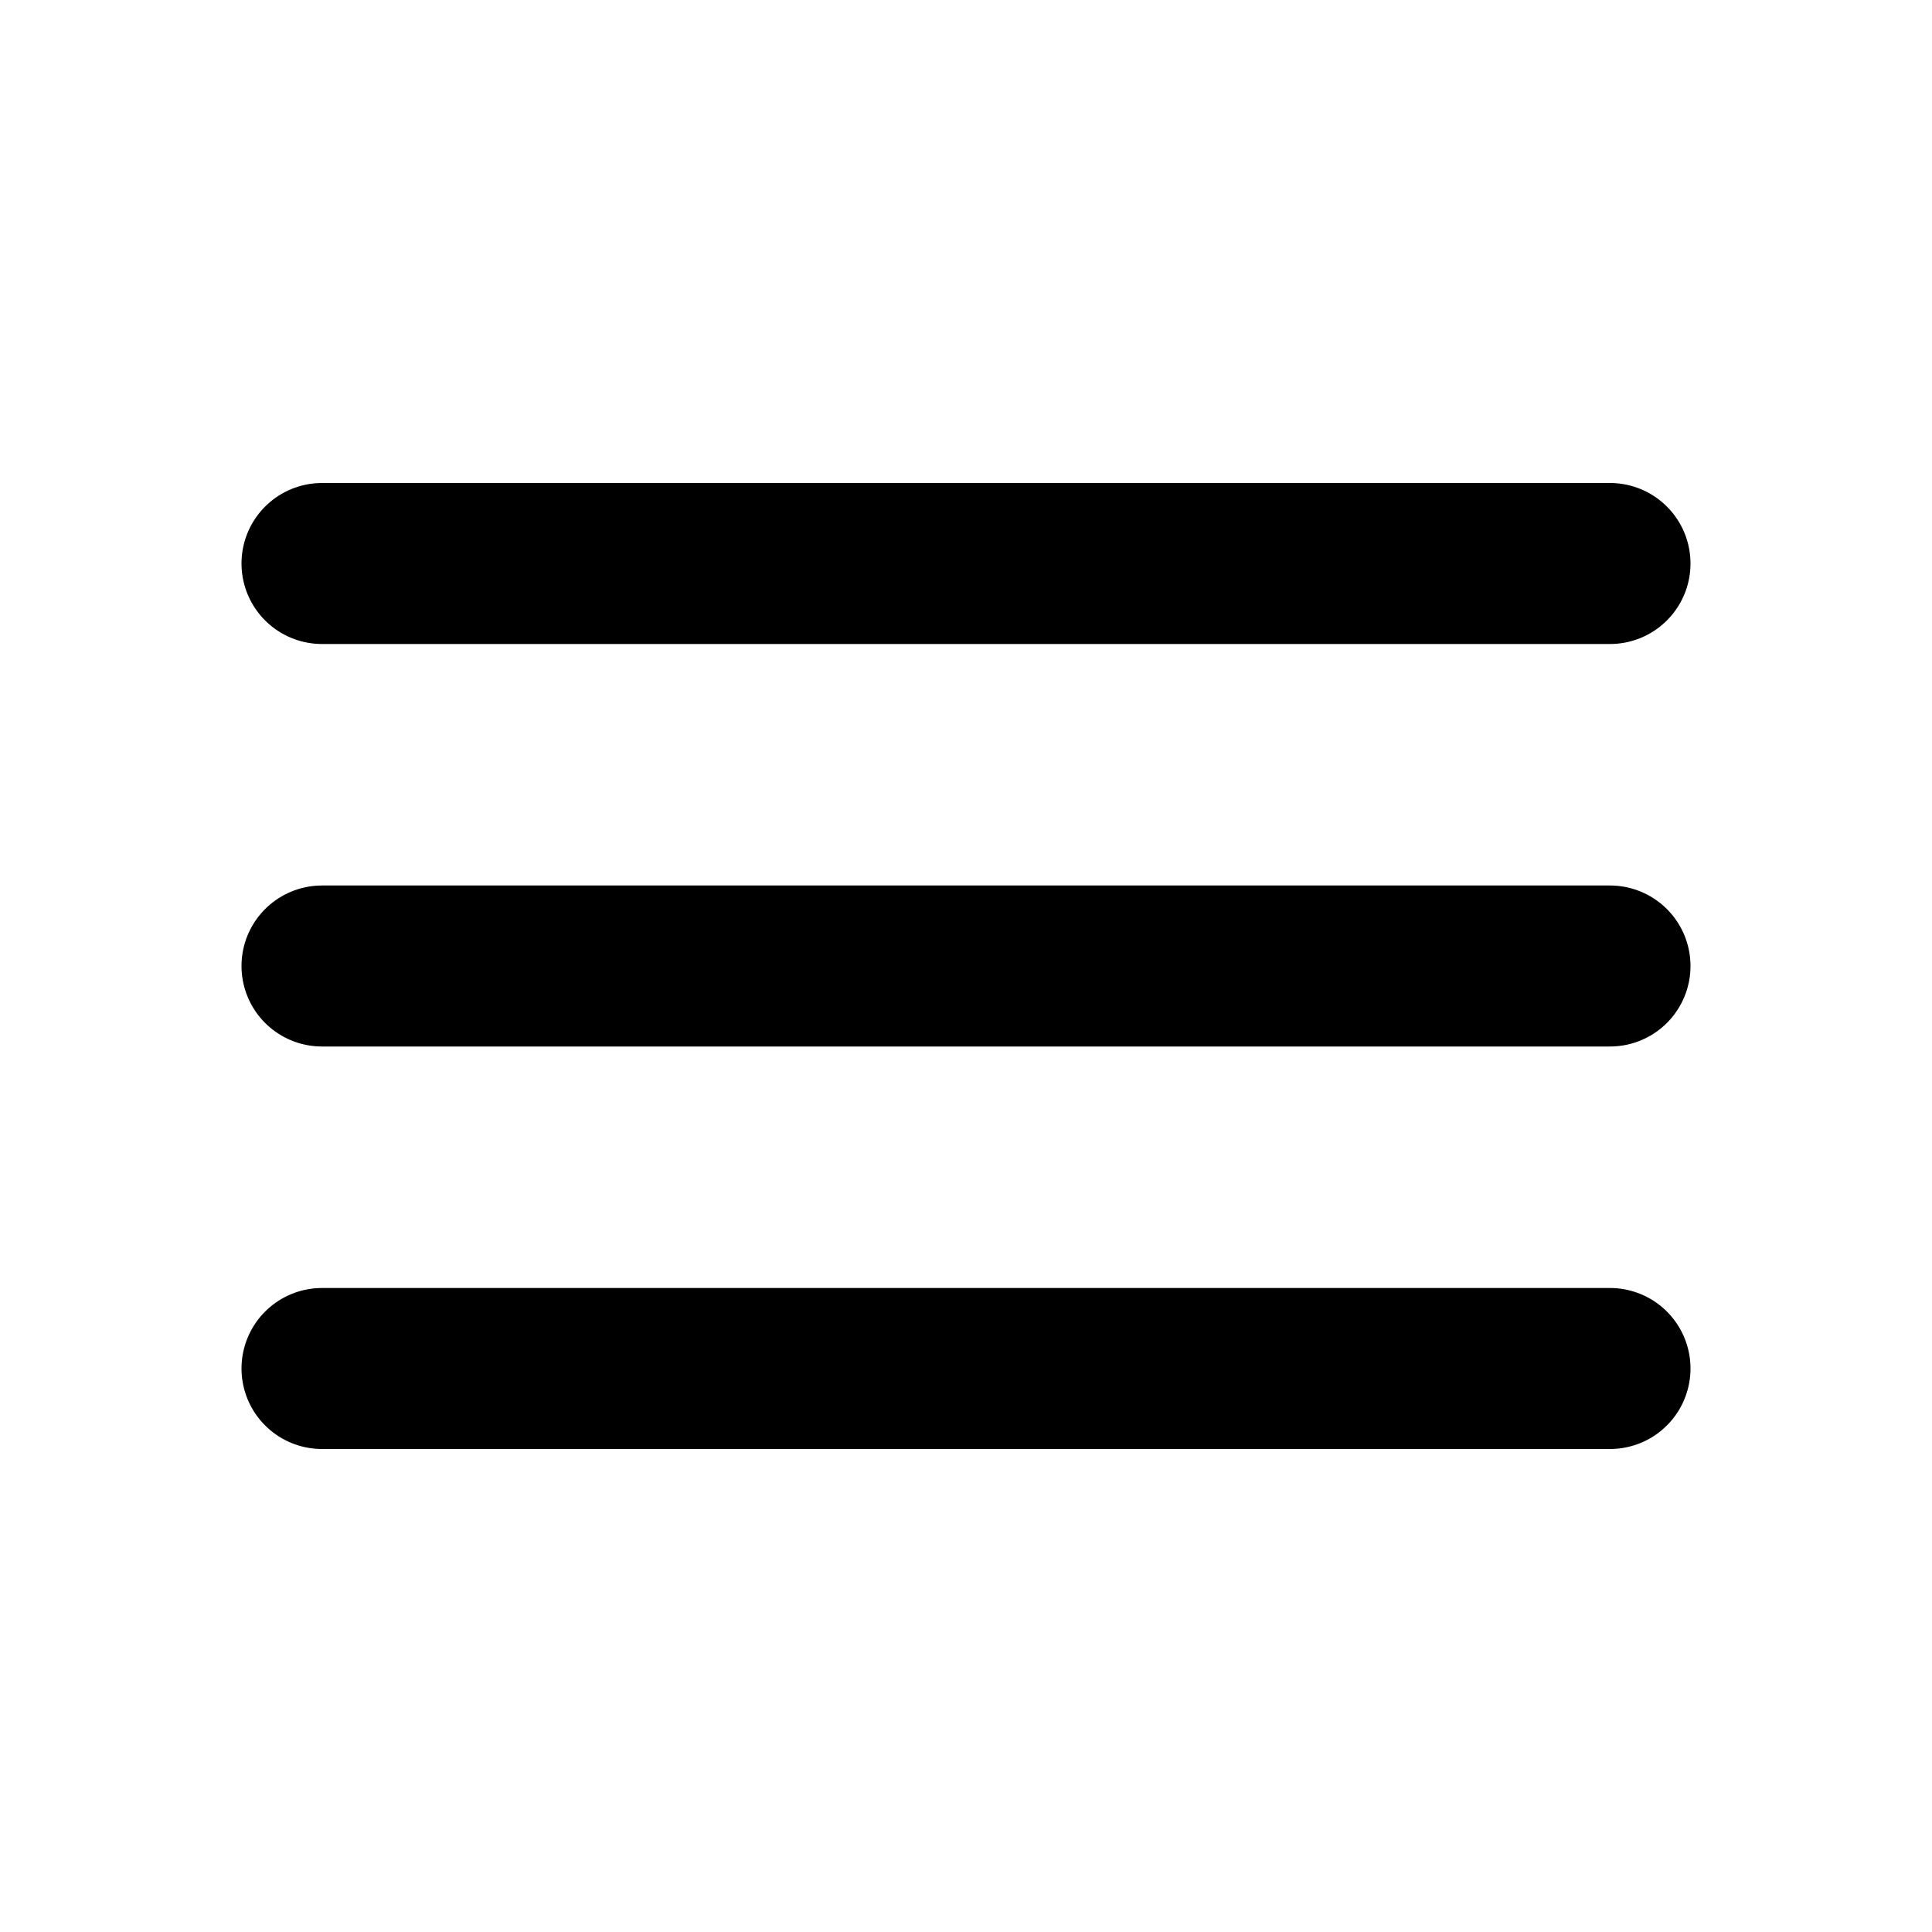
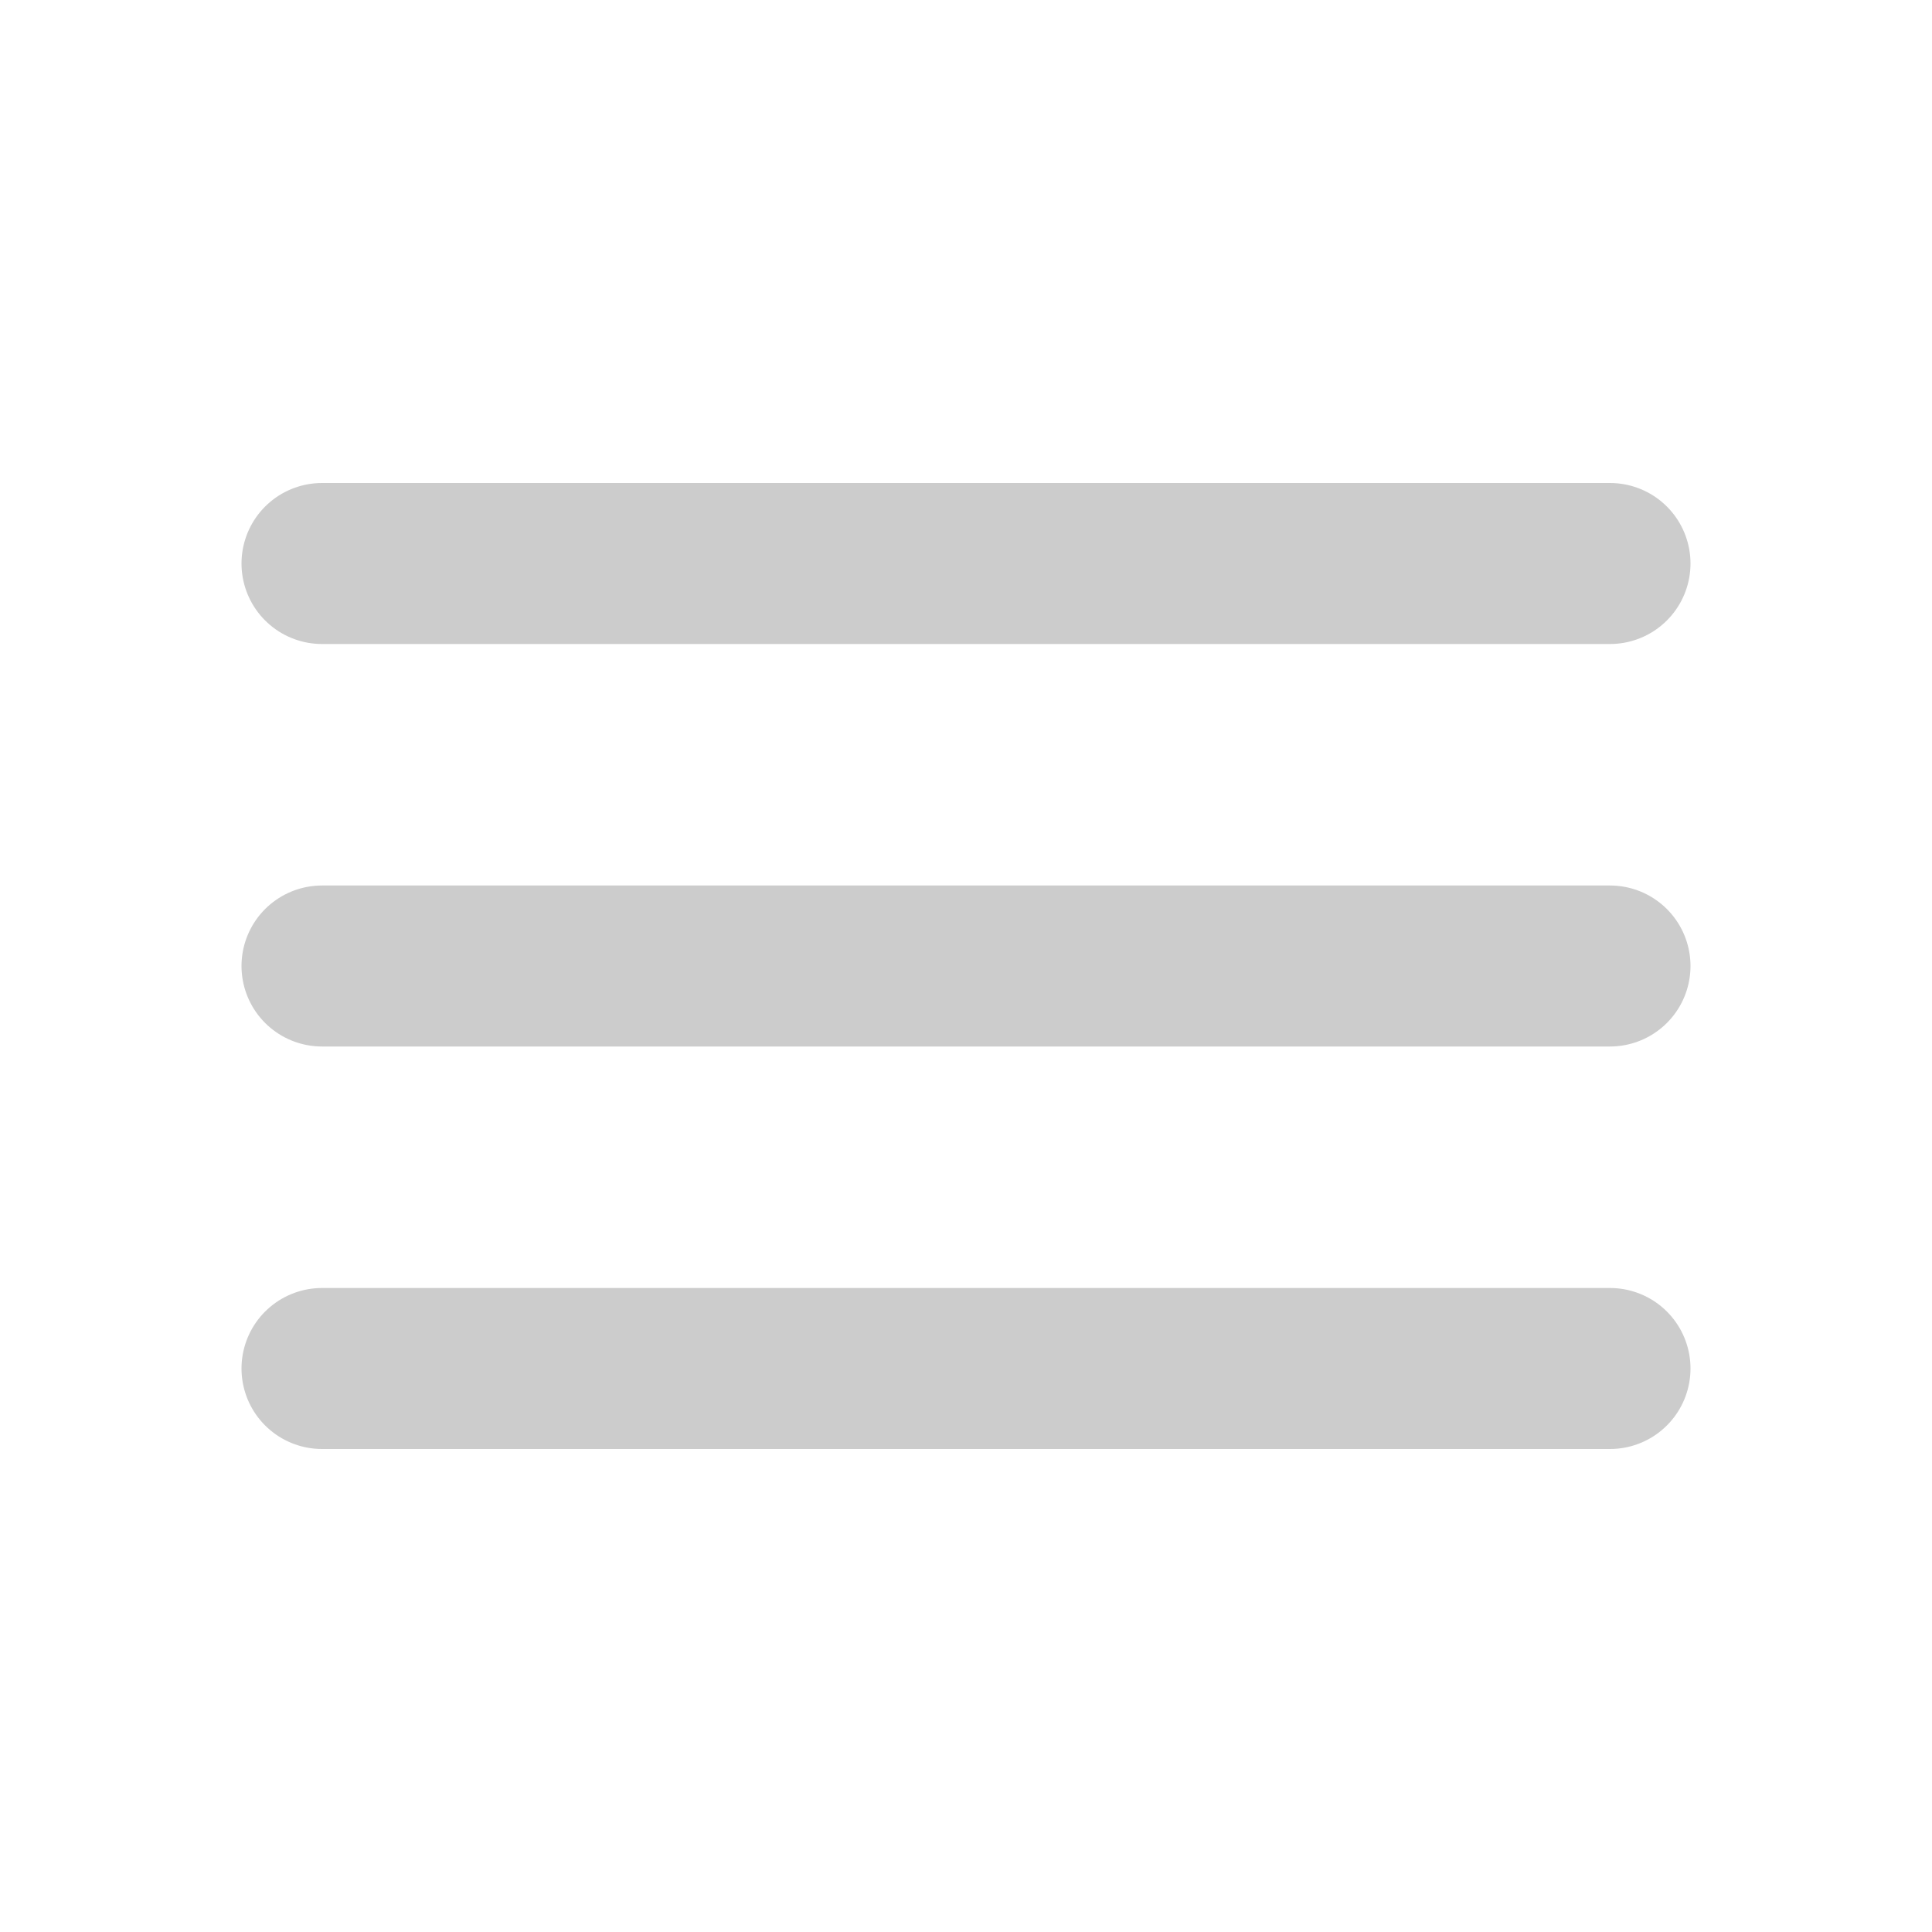
- <svg xmlns="http://www.w3.org/2000/svg" width="20" height="20" viewBox="0 0 24 24" fill="none" stroke="currentColor" stroke-width="2" stroke-linecap="round" stroke-linejoin="round">
+ <svg xmlns="http://www.w3.org/2000/svg" width="20" height="20" viewBox="0 0 24 24" fill="none" stroke="#ccc" stroke-width="2" stroke-linecap="round" stroke-linejoin="round">
  <line x1="4" y1="7" x2="20" y2="7" />
  <line x1="4" y1="12" x2="20" y2="12" />
  <line x1="4" y1="17" x2="20" y2="17" />
</svg>
